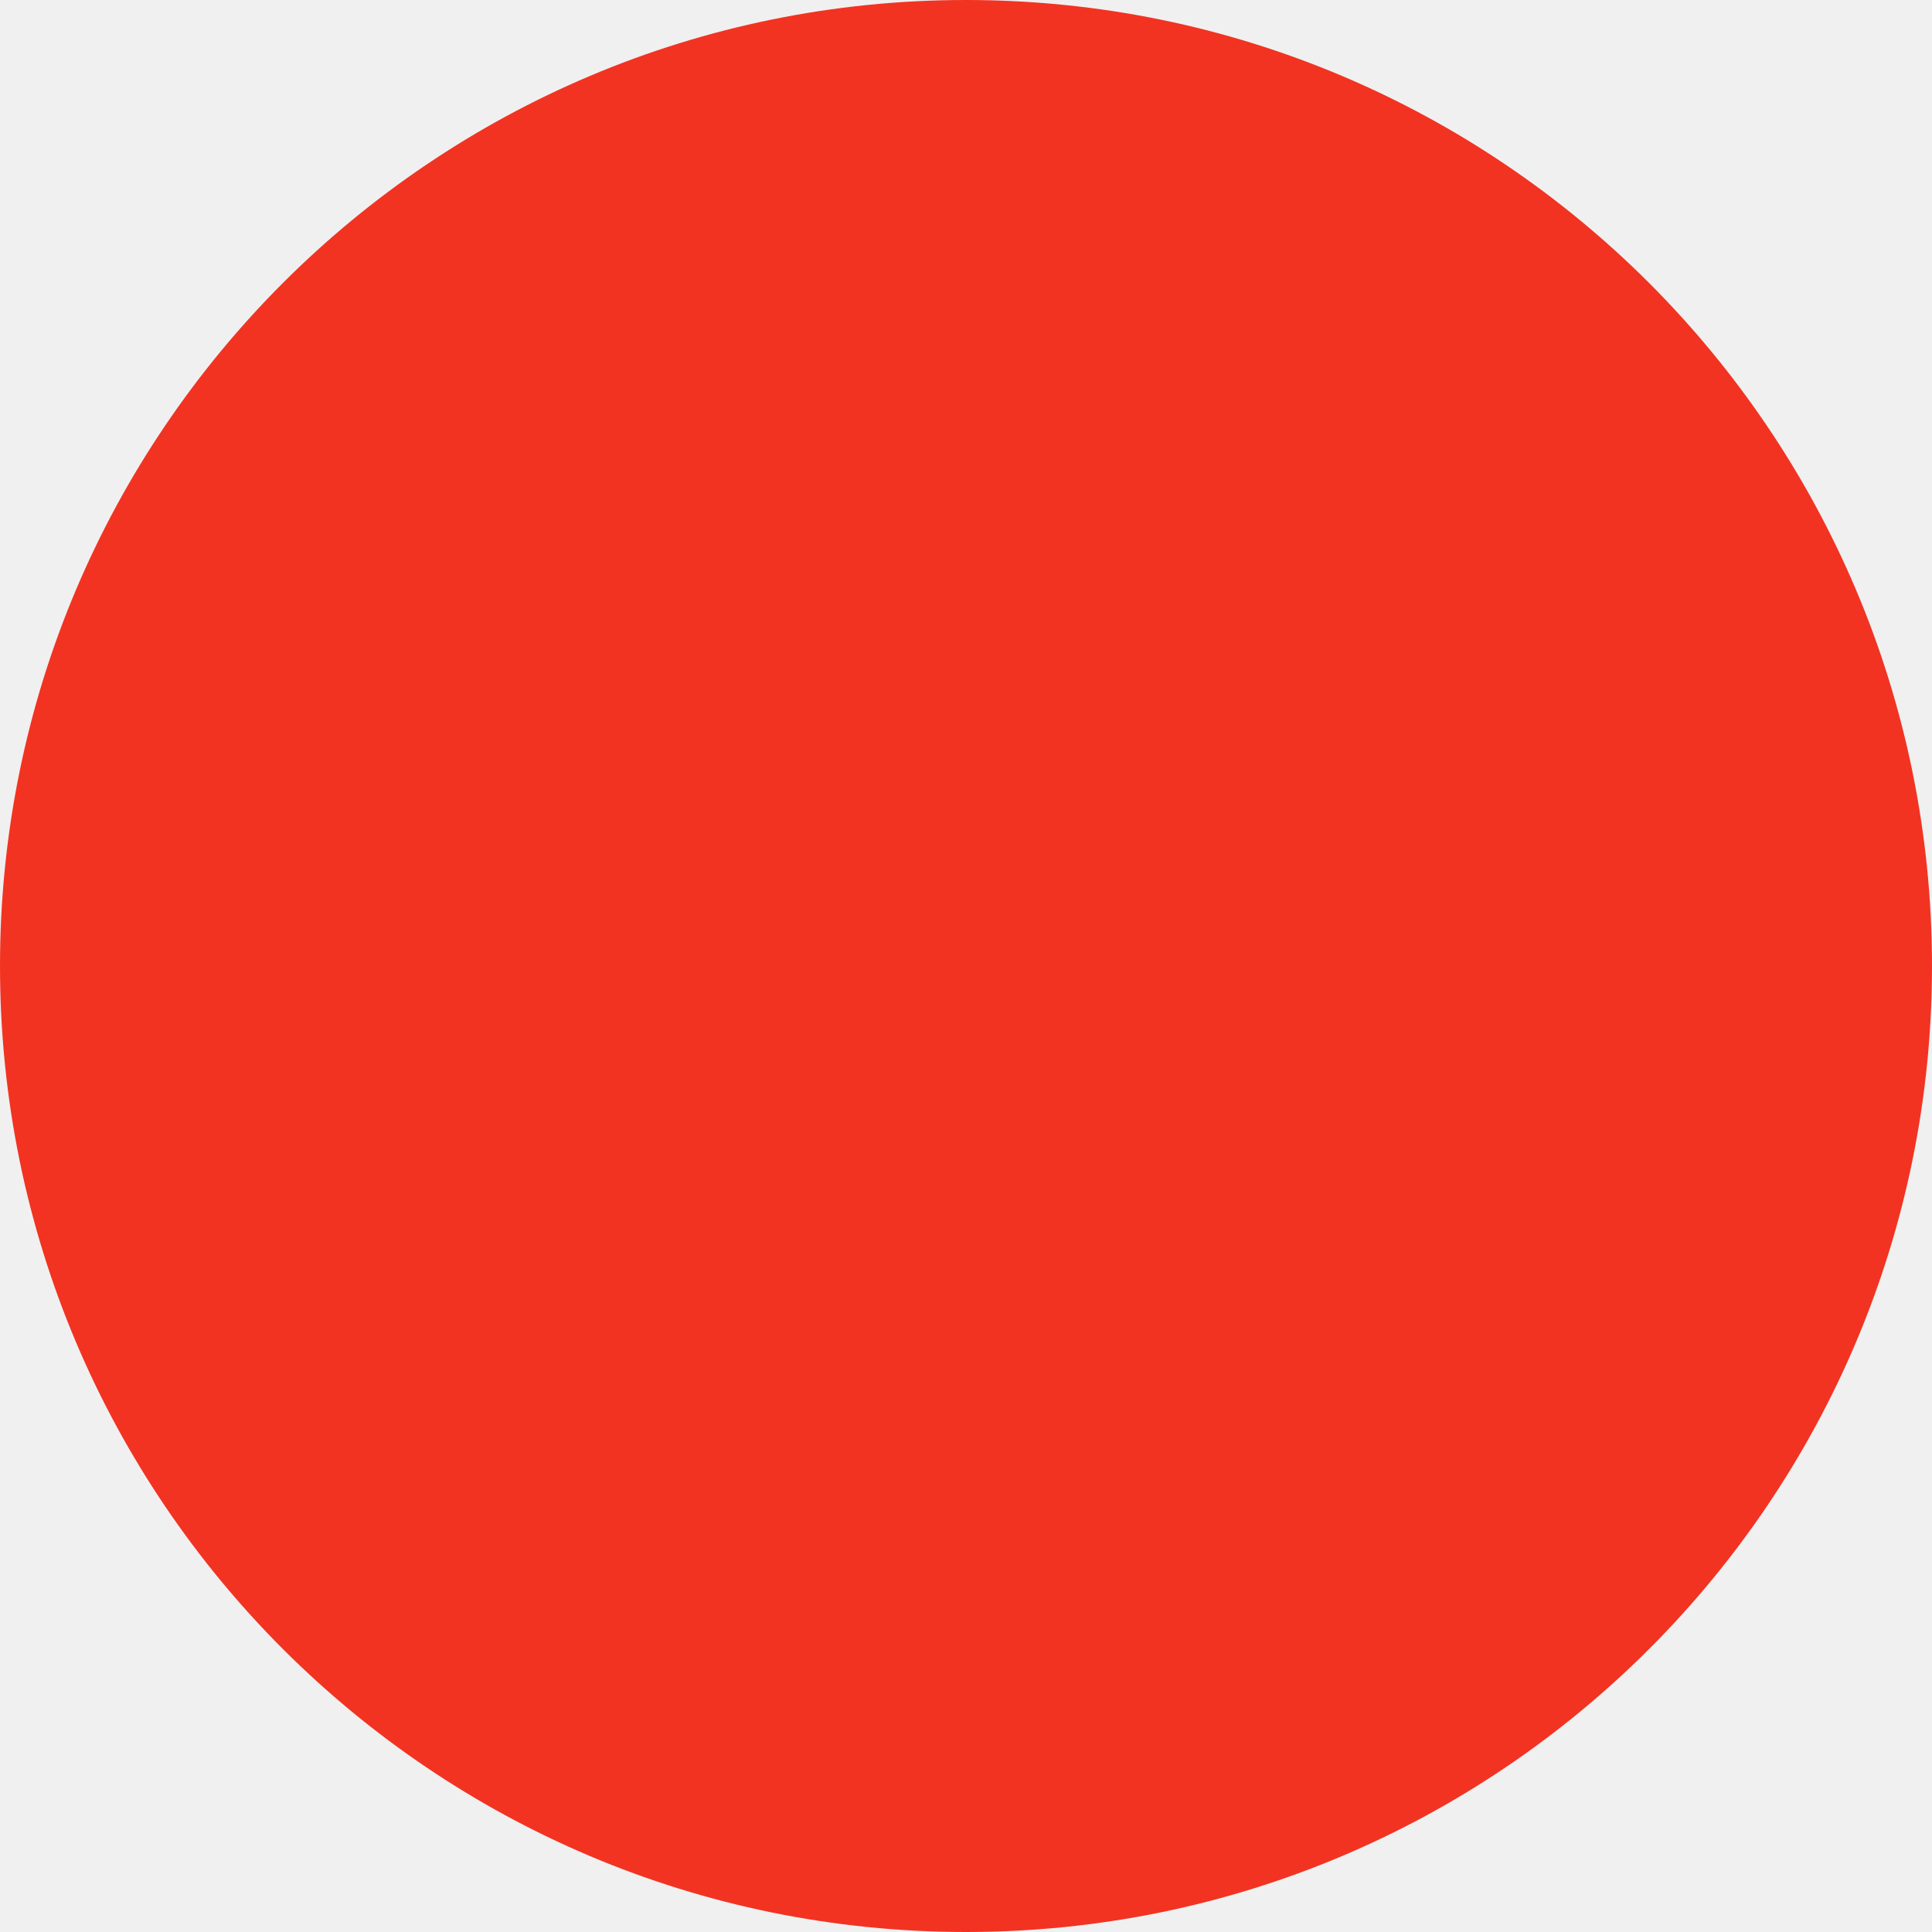
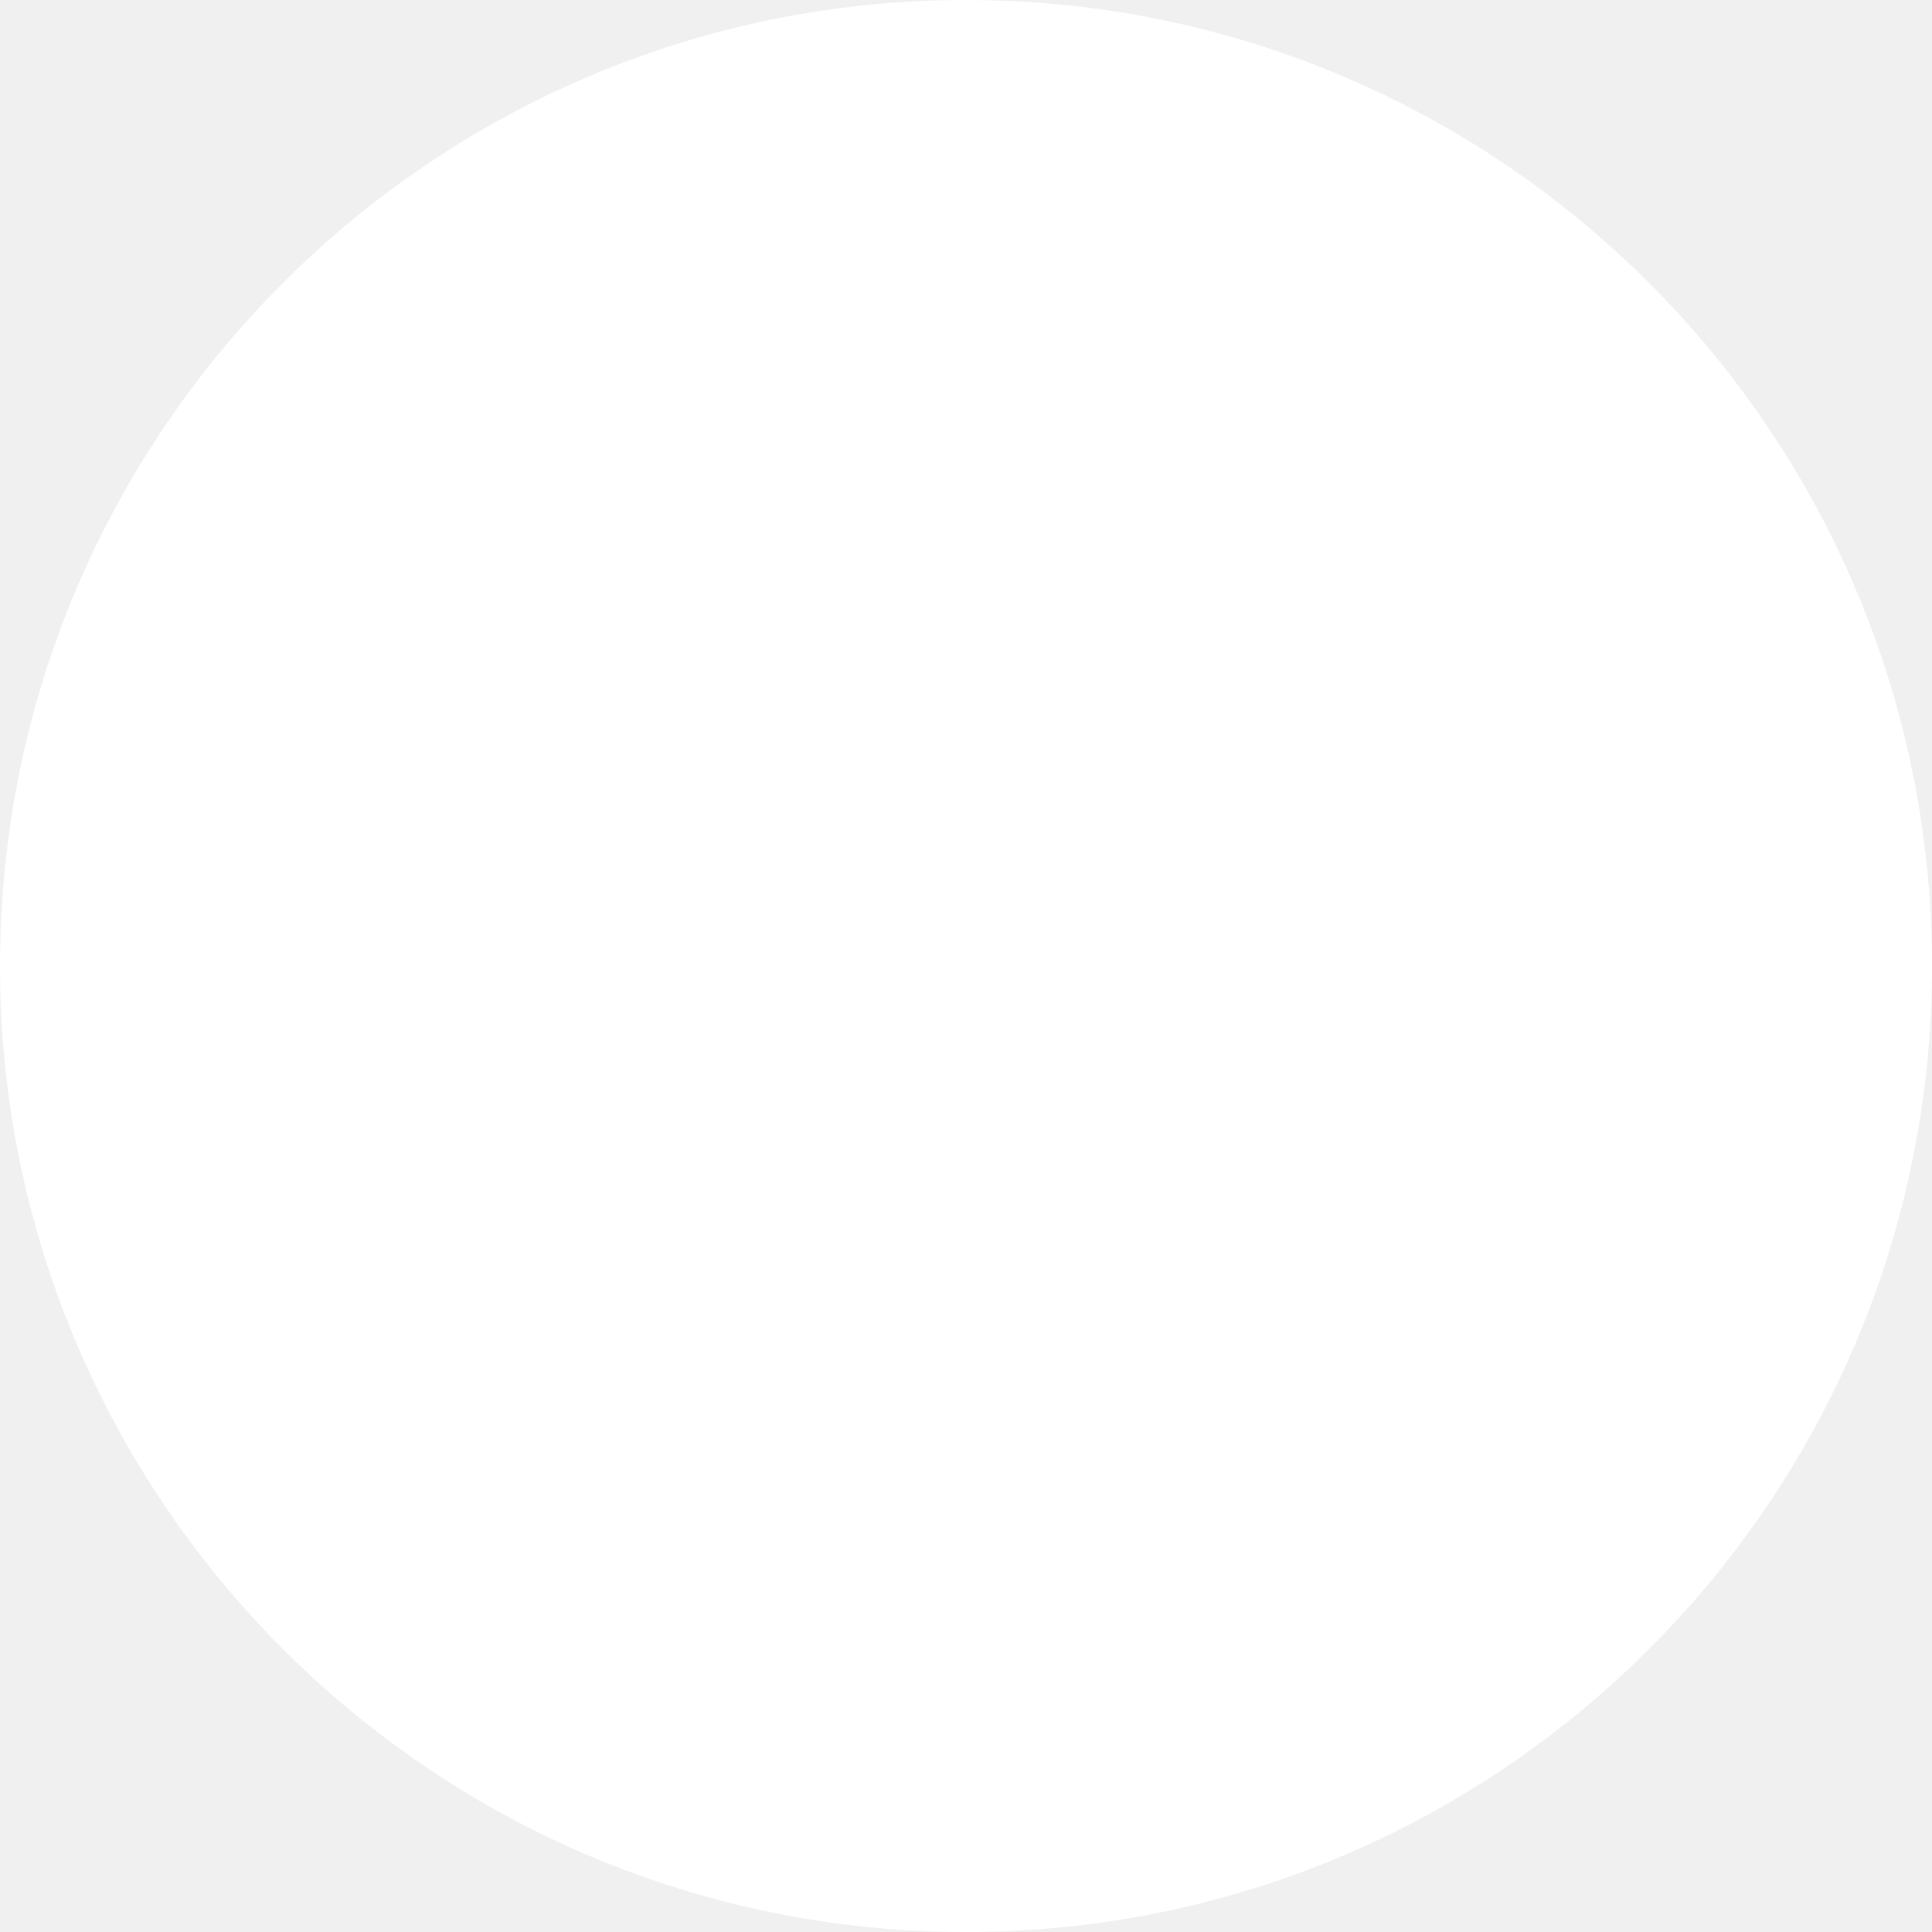
<svg xmlns="http://www.w3.org/2000/svg" viewBox="0 0 36 36">
  <defs>
-     <style>.cls-1{fill:#f23322;}</style>
+     <style>.cls-1{fill:#ffffff;}</style>
  </defs>
  <g id="Layer_2" data-name="Layer 2">
    <g id="レイヤー_1" data-name="レイヤー 1">
      <circle class="cls-1" cx="18" cy="18" r="18" />
    </g>
  </g>
</svg>
